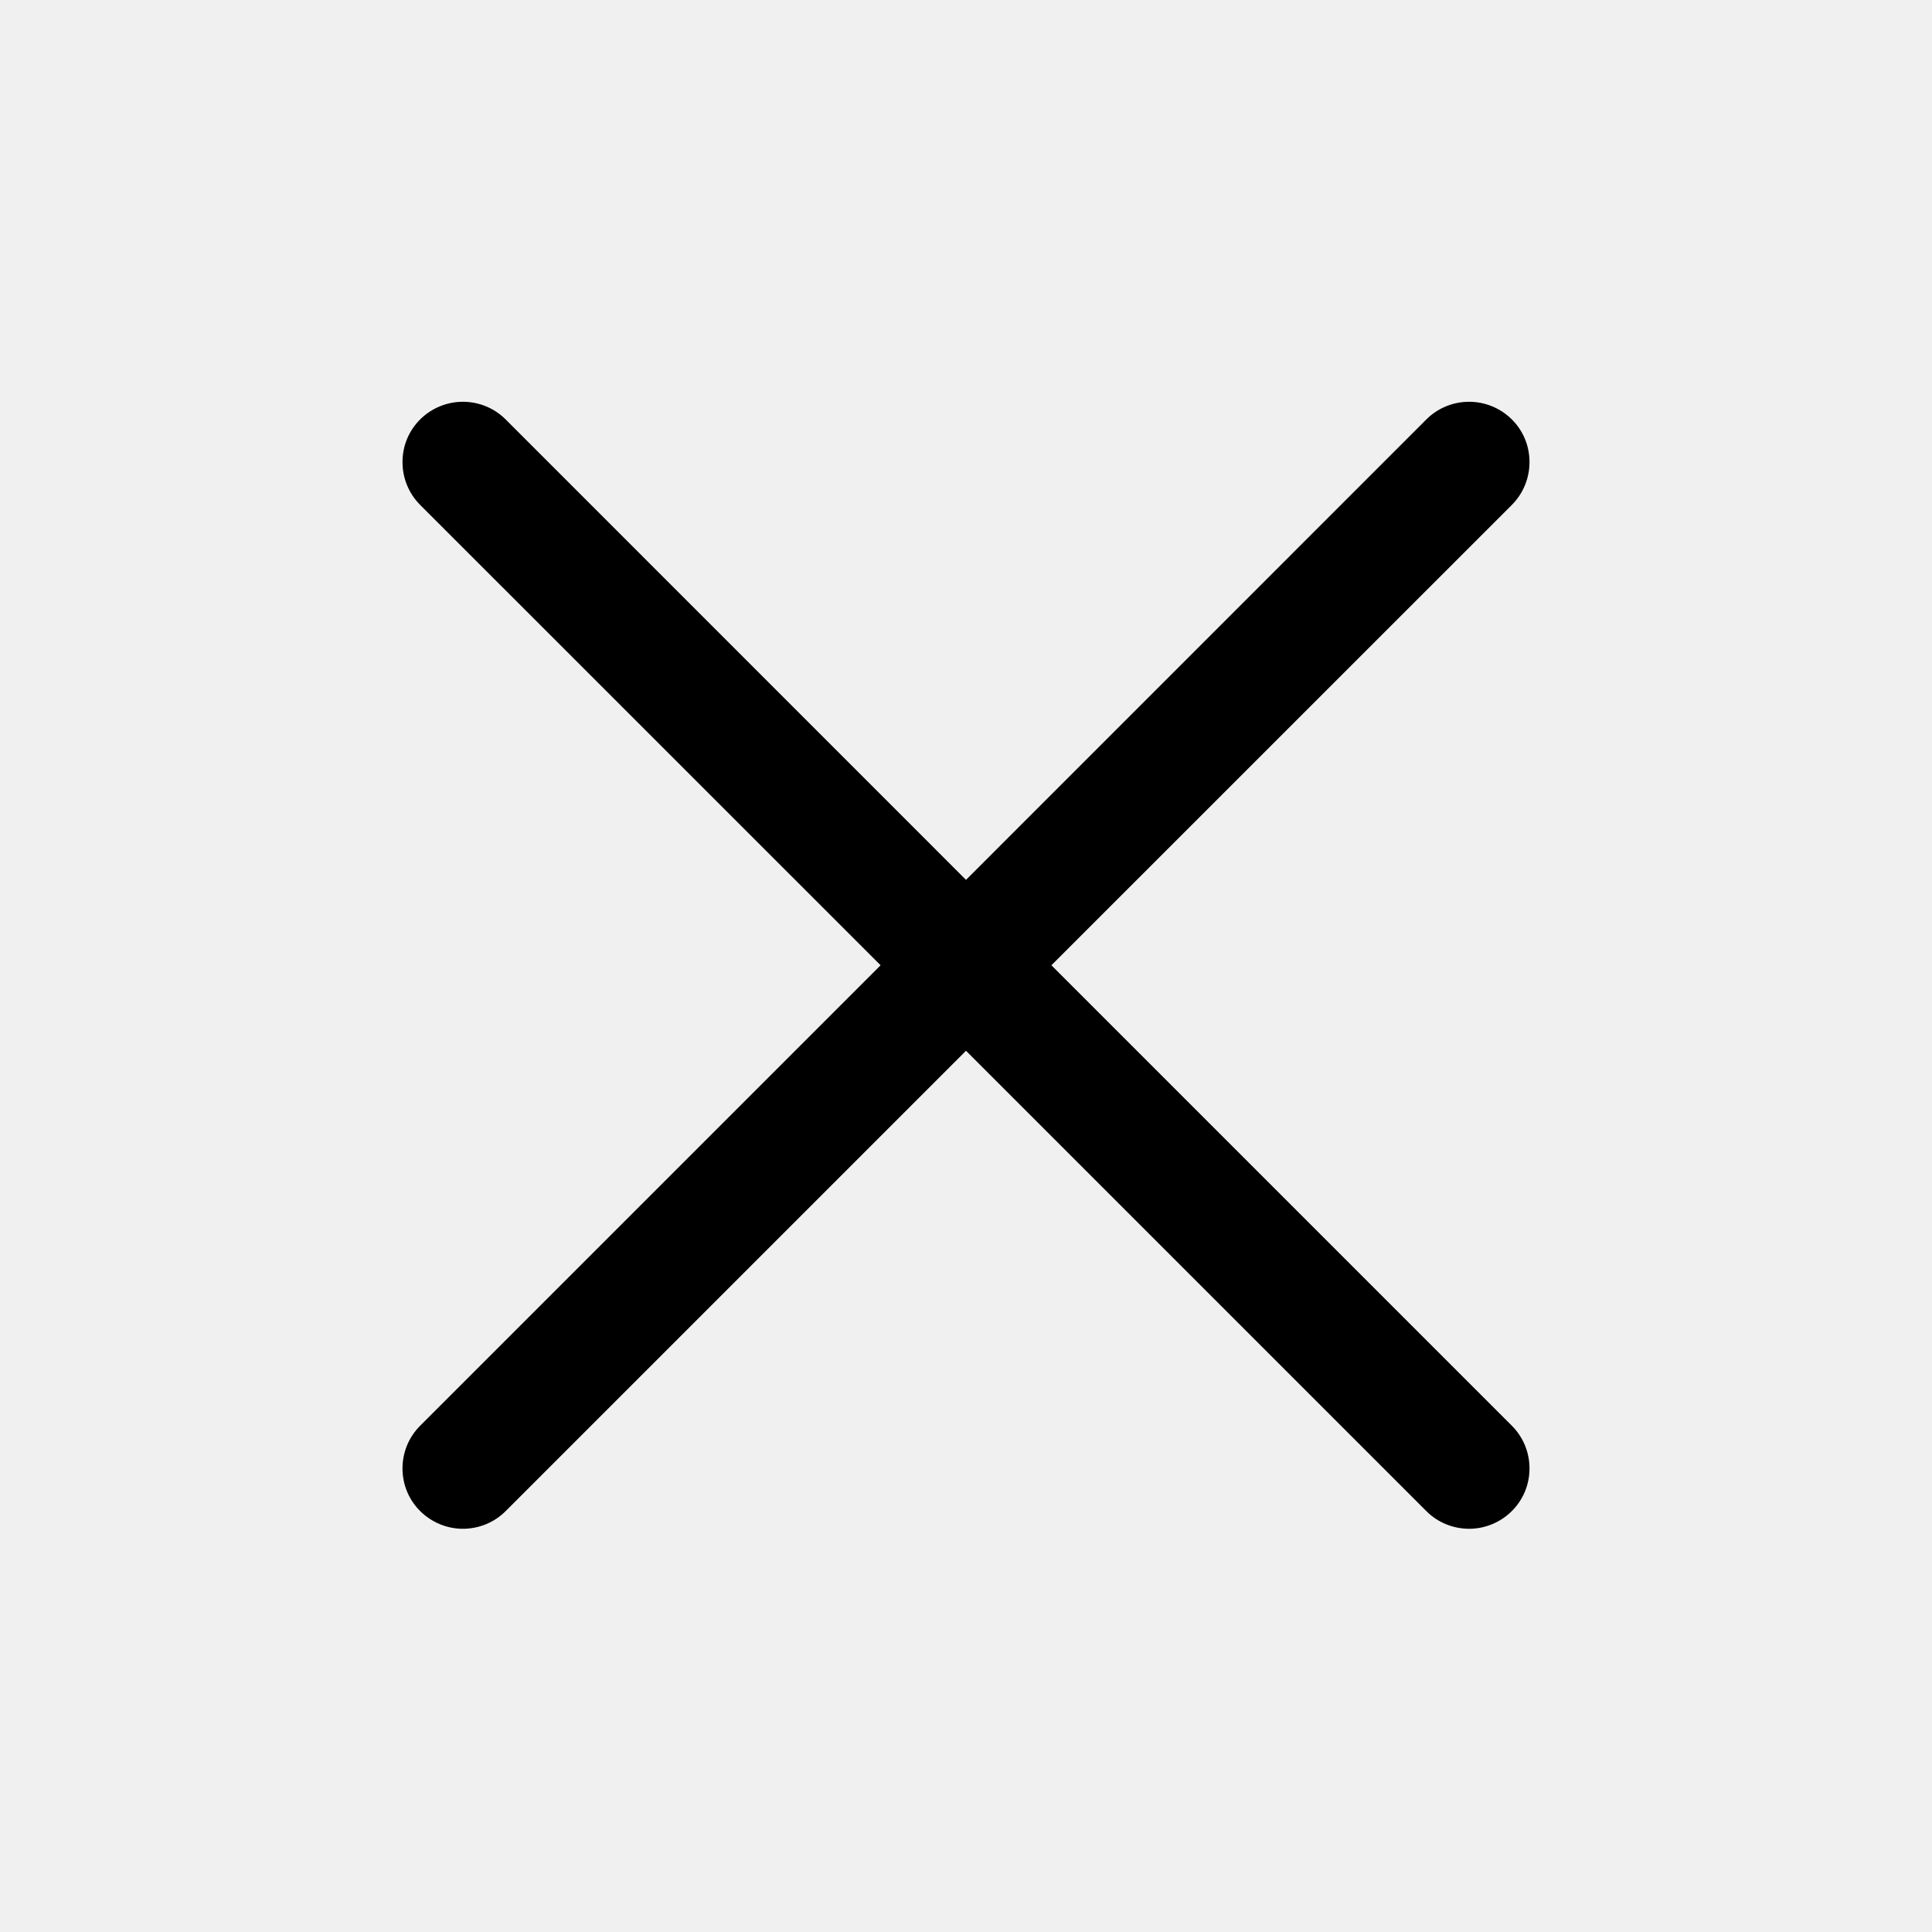
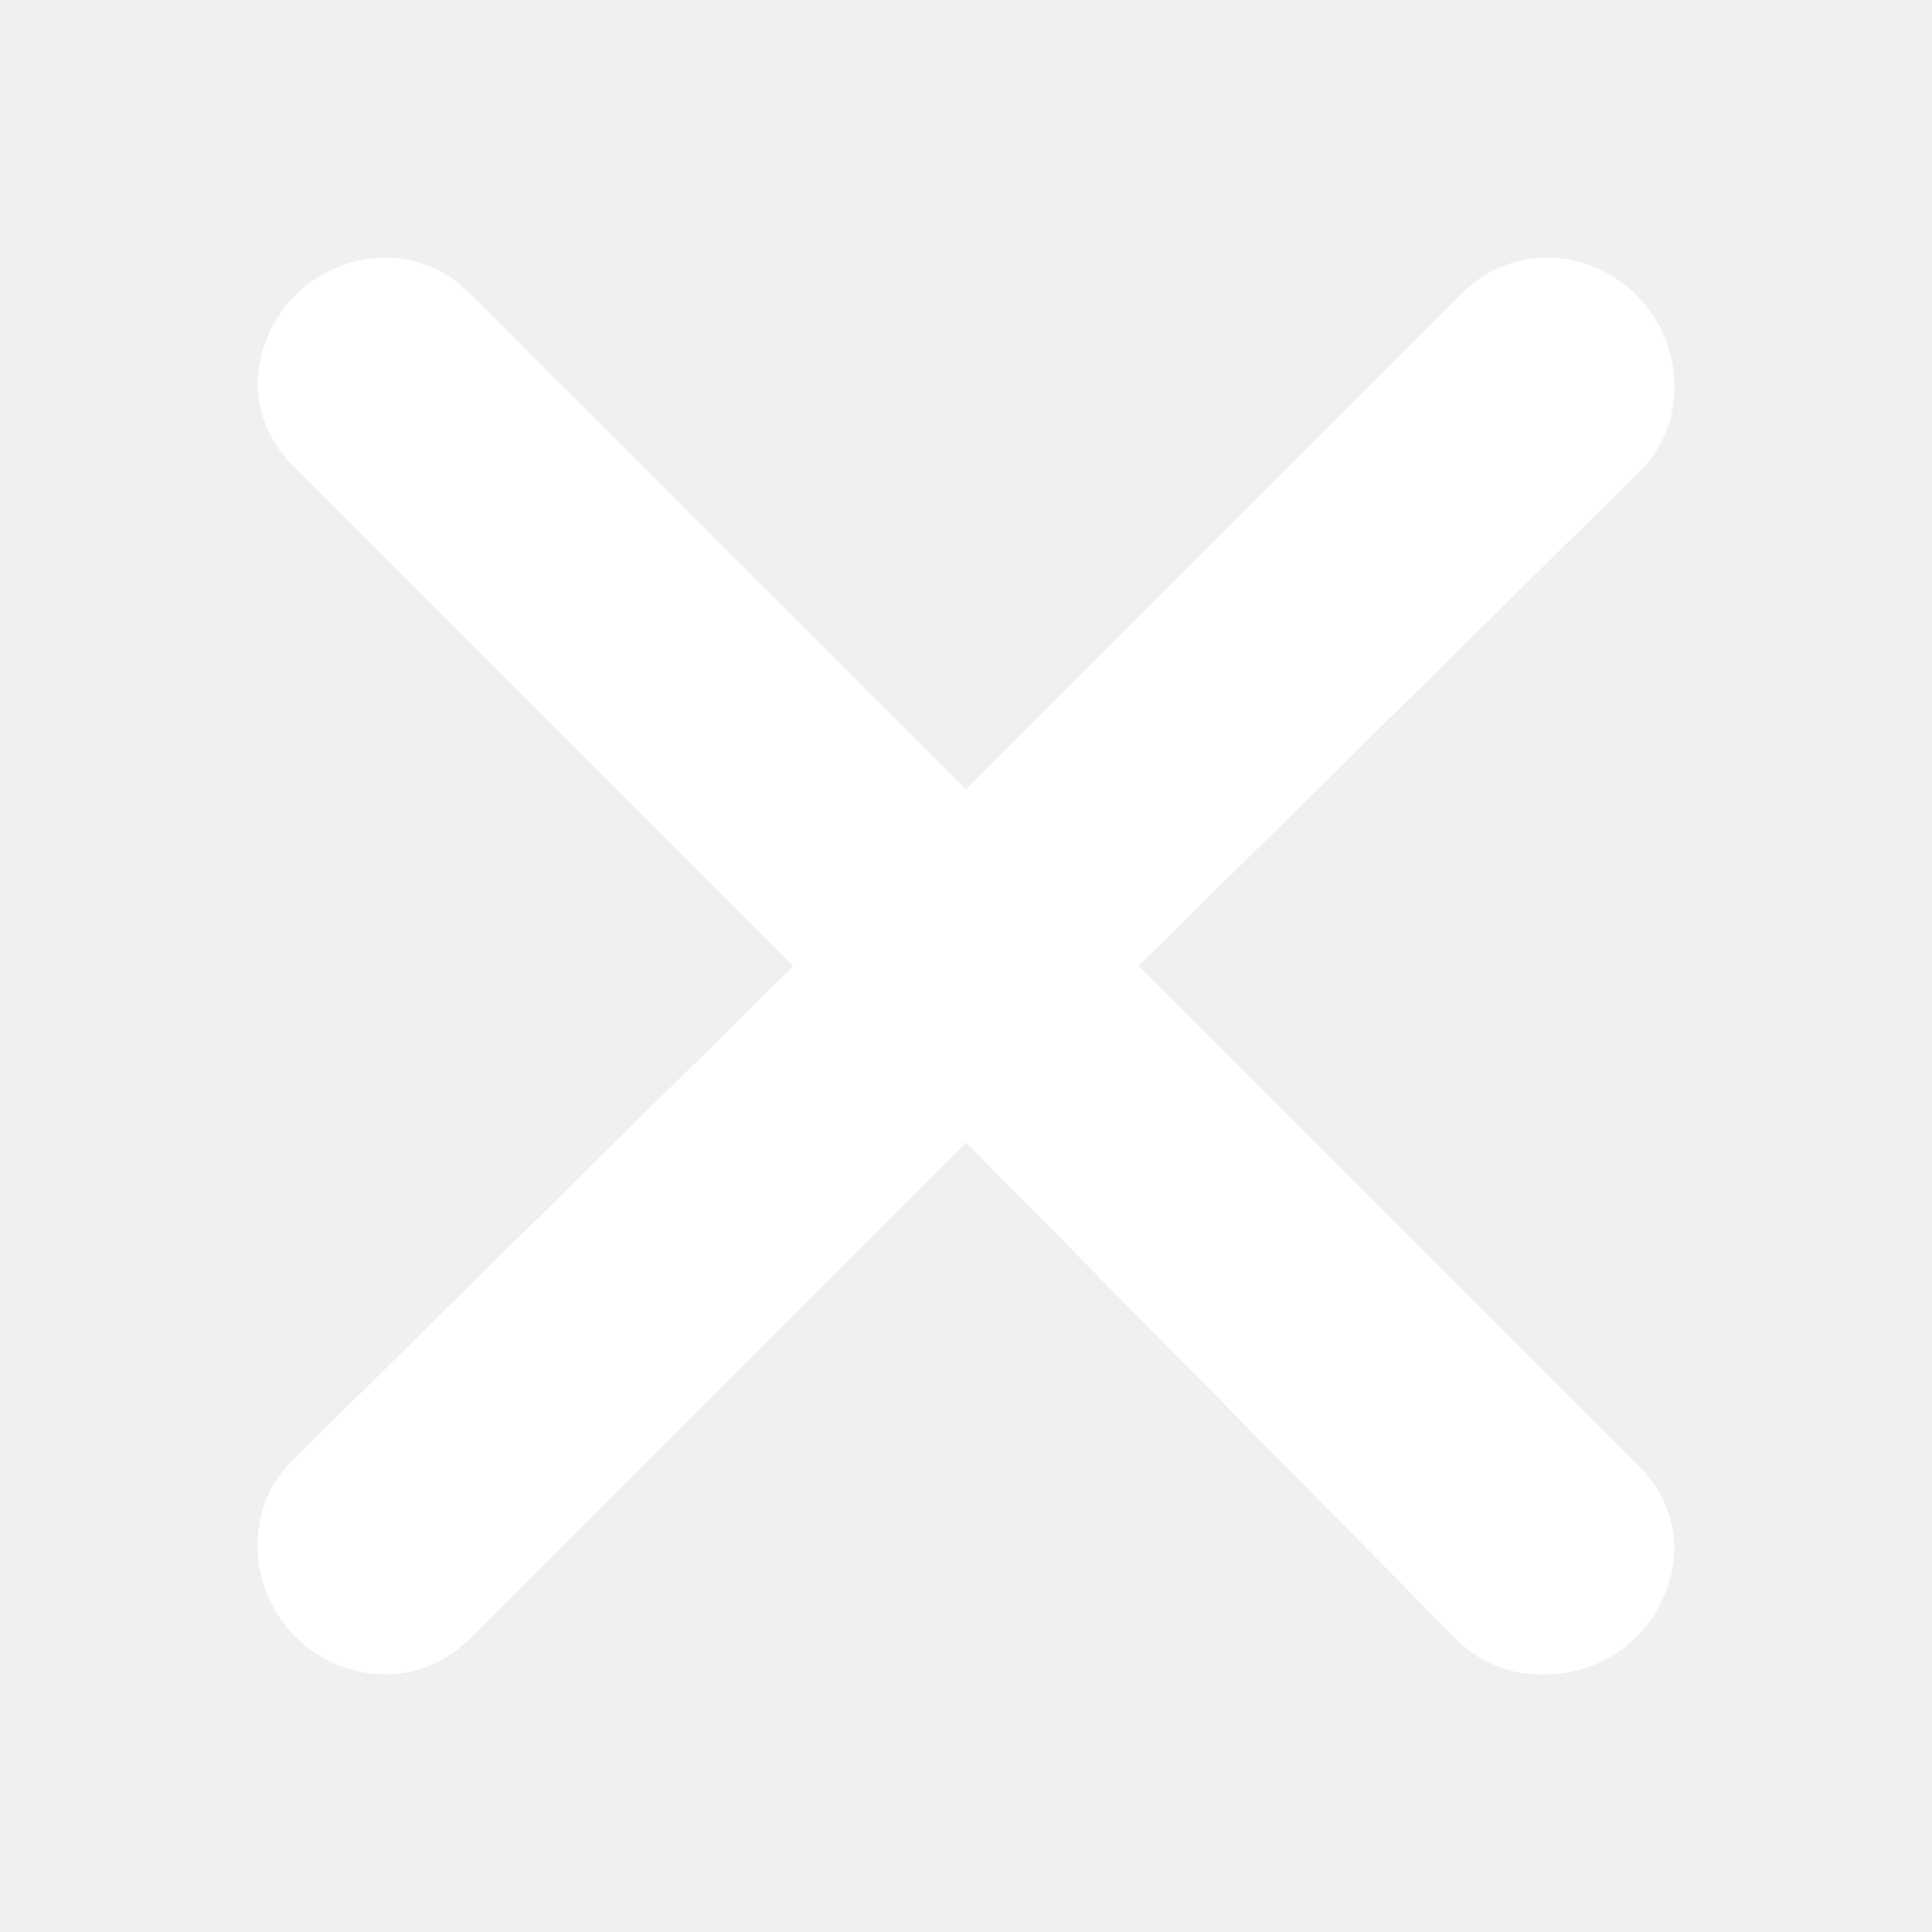
- <svg xmlns="http://www.w3.org/2000/svg" clip-rule="evenodd" fill-rule="evenodd" stroke-linejoin="round" stroke-miterlimit="2" viewBox="0 0 24 24">
-   <path d="m12 10.93 5.719-5.72c.146-.146.339-.219.531-.219.404 0 .75.324.75.749 0 .193-.073.385-.219.532l-5.72 5.719 5.719 5.719c.147.147.22.339.22.531 0 .427-.349.75-.75.75-.192 0-.385-.073-.531-.219l-5.719-5.719-5.719 5.719c-.146.146-.339.219-.531.219-.401 0-.75-.323-.75-.75 0-.192.073-.384.22-.531l5.719-5.719-5.72-5.719c-.146-.147-.219-.339-.219-.532 0-.425.346-.749.75-.749.192 0 .385.073.531.219z" />
+ <svg xmlns="http://www.w3.org/2000/svg" aria-hidden="true" role="img" width="1em" height="1em" preserveAspectRatio="xMidYMid meet" viewBox="0 0 15 15">
+   <path fill="white" d="M3.64 2.27L7.5 6.13l3.84-3.84A.92.92 0 0 1 12 2a1 1 0 0 1 1 1a.9.9 0 0 1-.27.66L8.84 7.5l3.89 3.89A.9.9 0 0 1 13 12a1 1 0 0 1-1 1a.92.92 0 0 1-.69-.27L7.5 8.87l-3.85 3.85A.92.92 0 0 1 3 13a1 1 0 0 1-1-1a.9.9 0 0 1 .27-.66L6.16 7.5L2.27 3.61A.9.9 0 0 1 2 3a1 1 0 0 1 1-1c.24.003.47.1.64.27Z" />
</svg>
